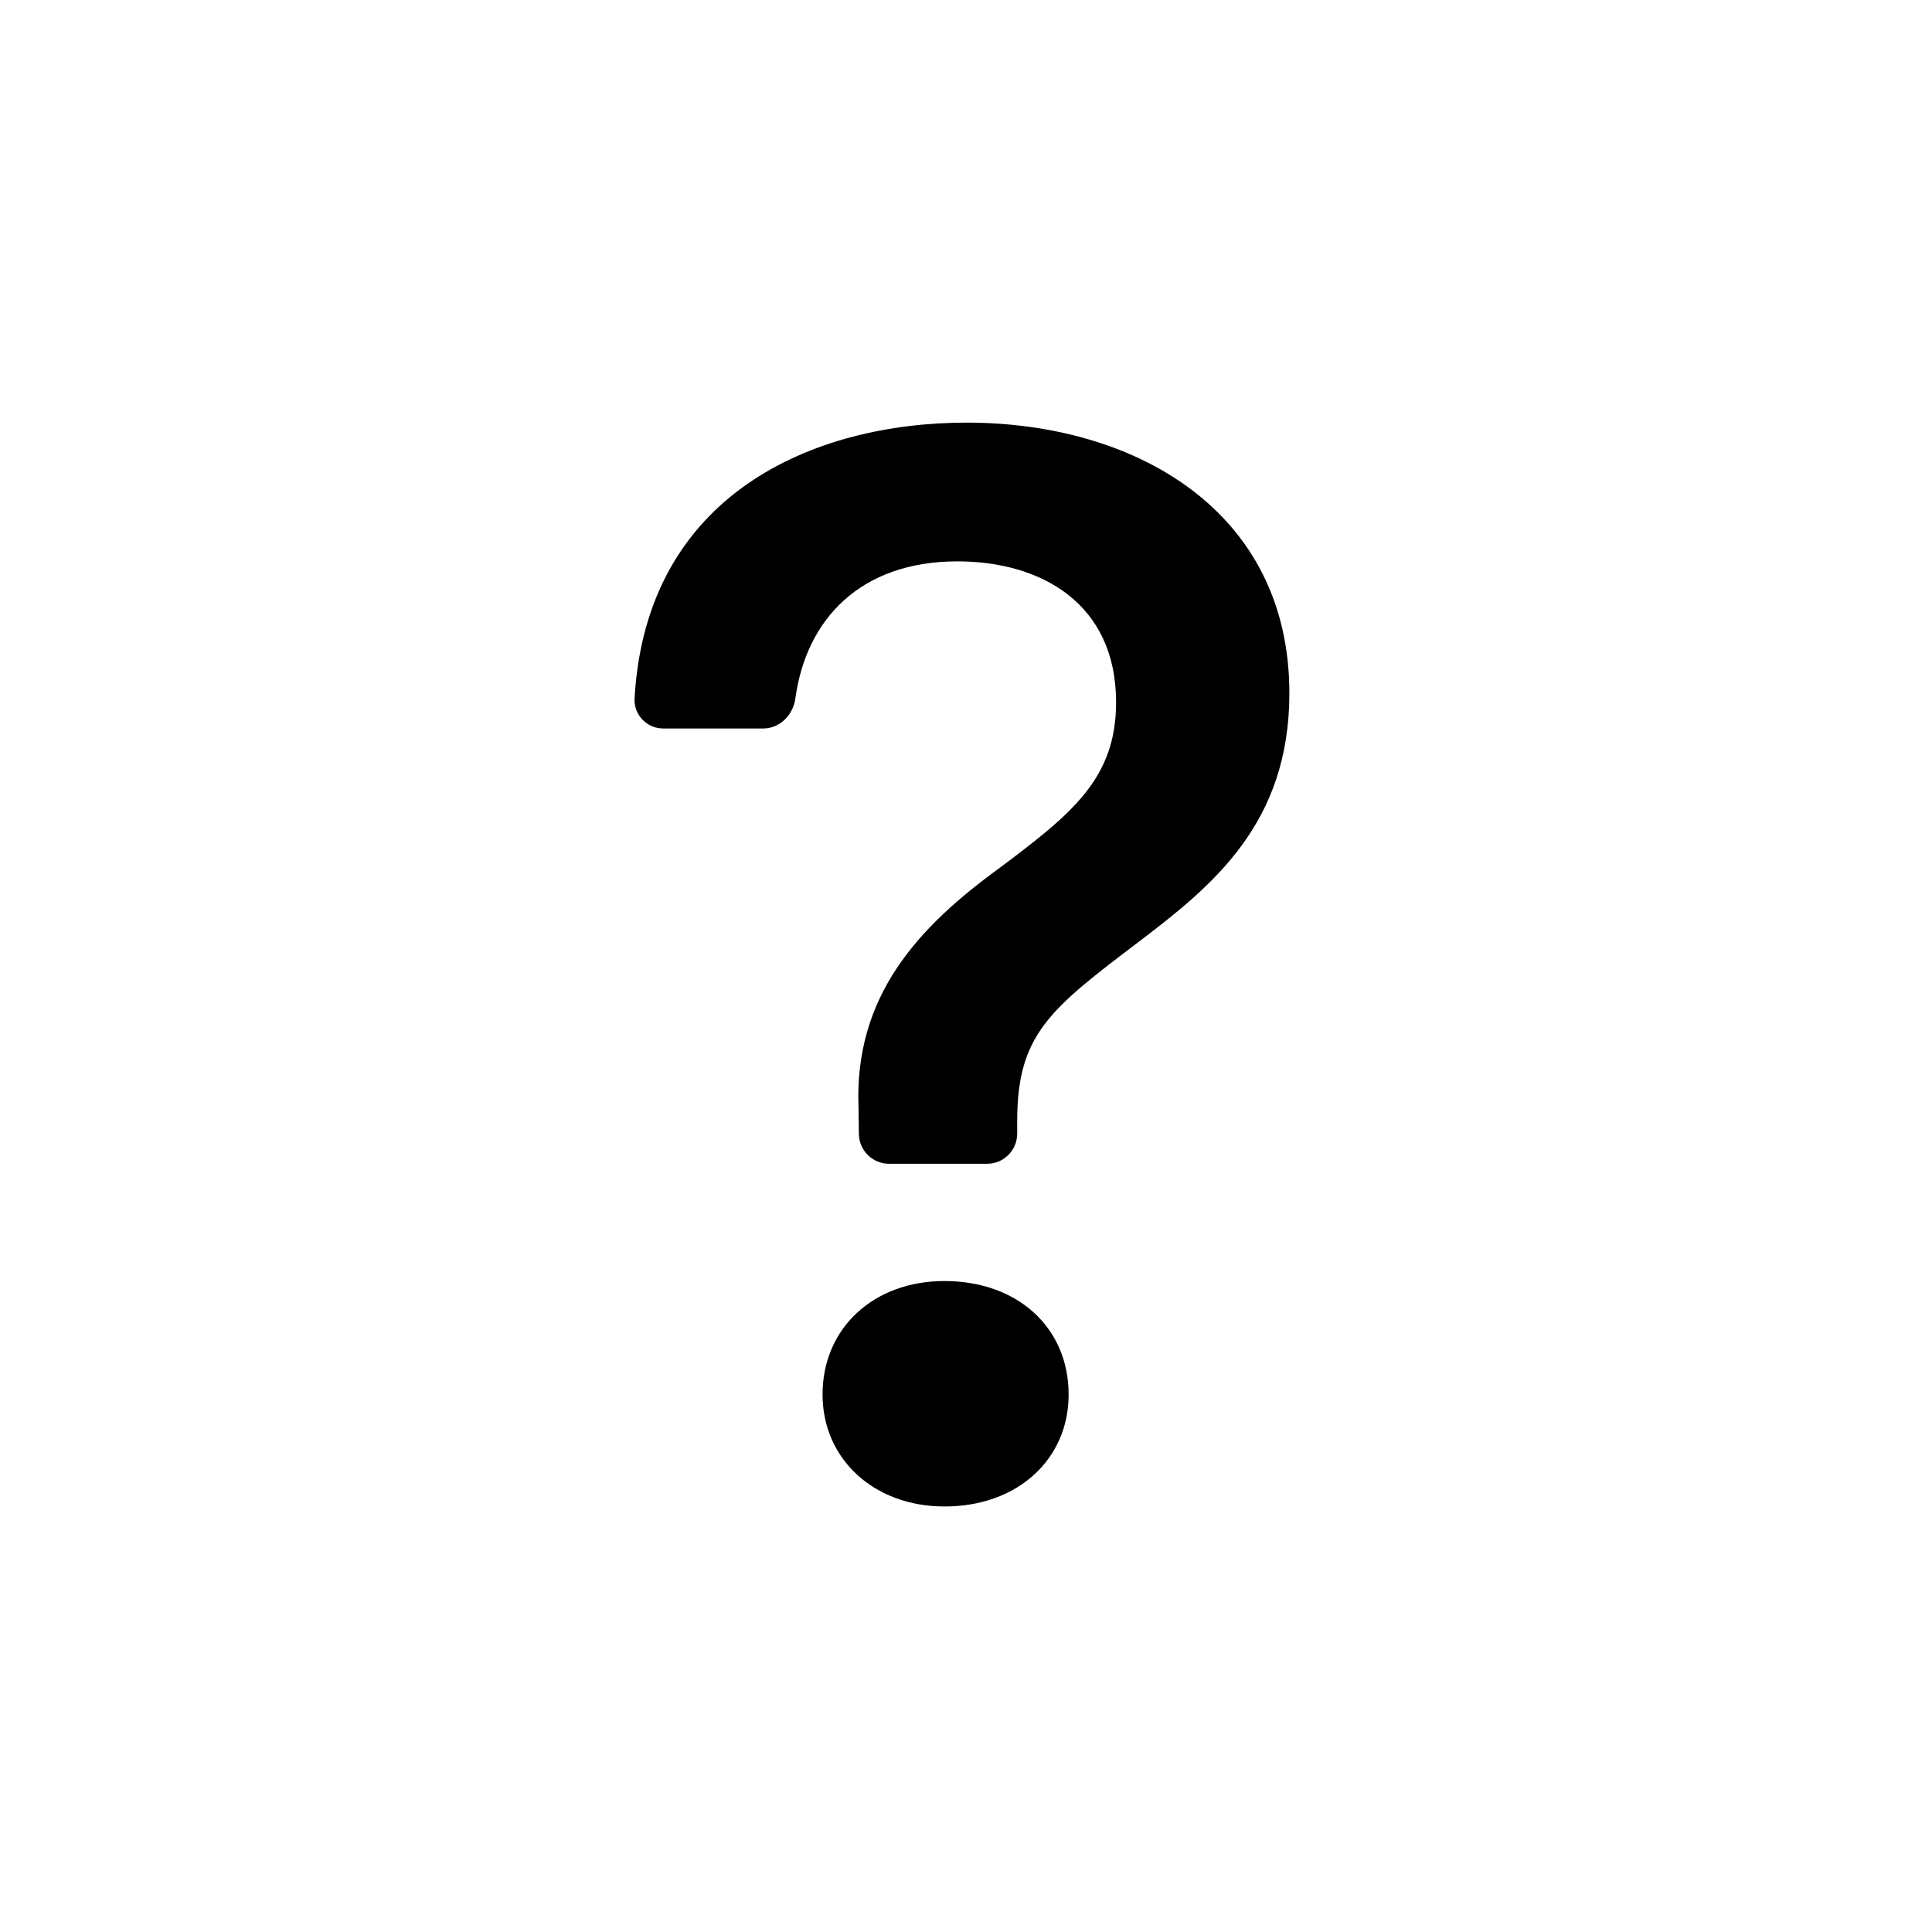
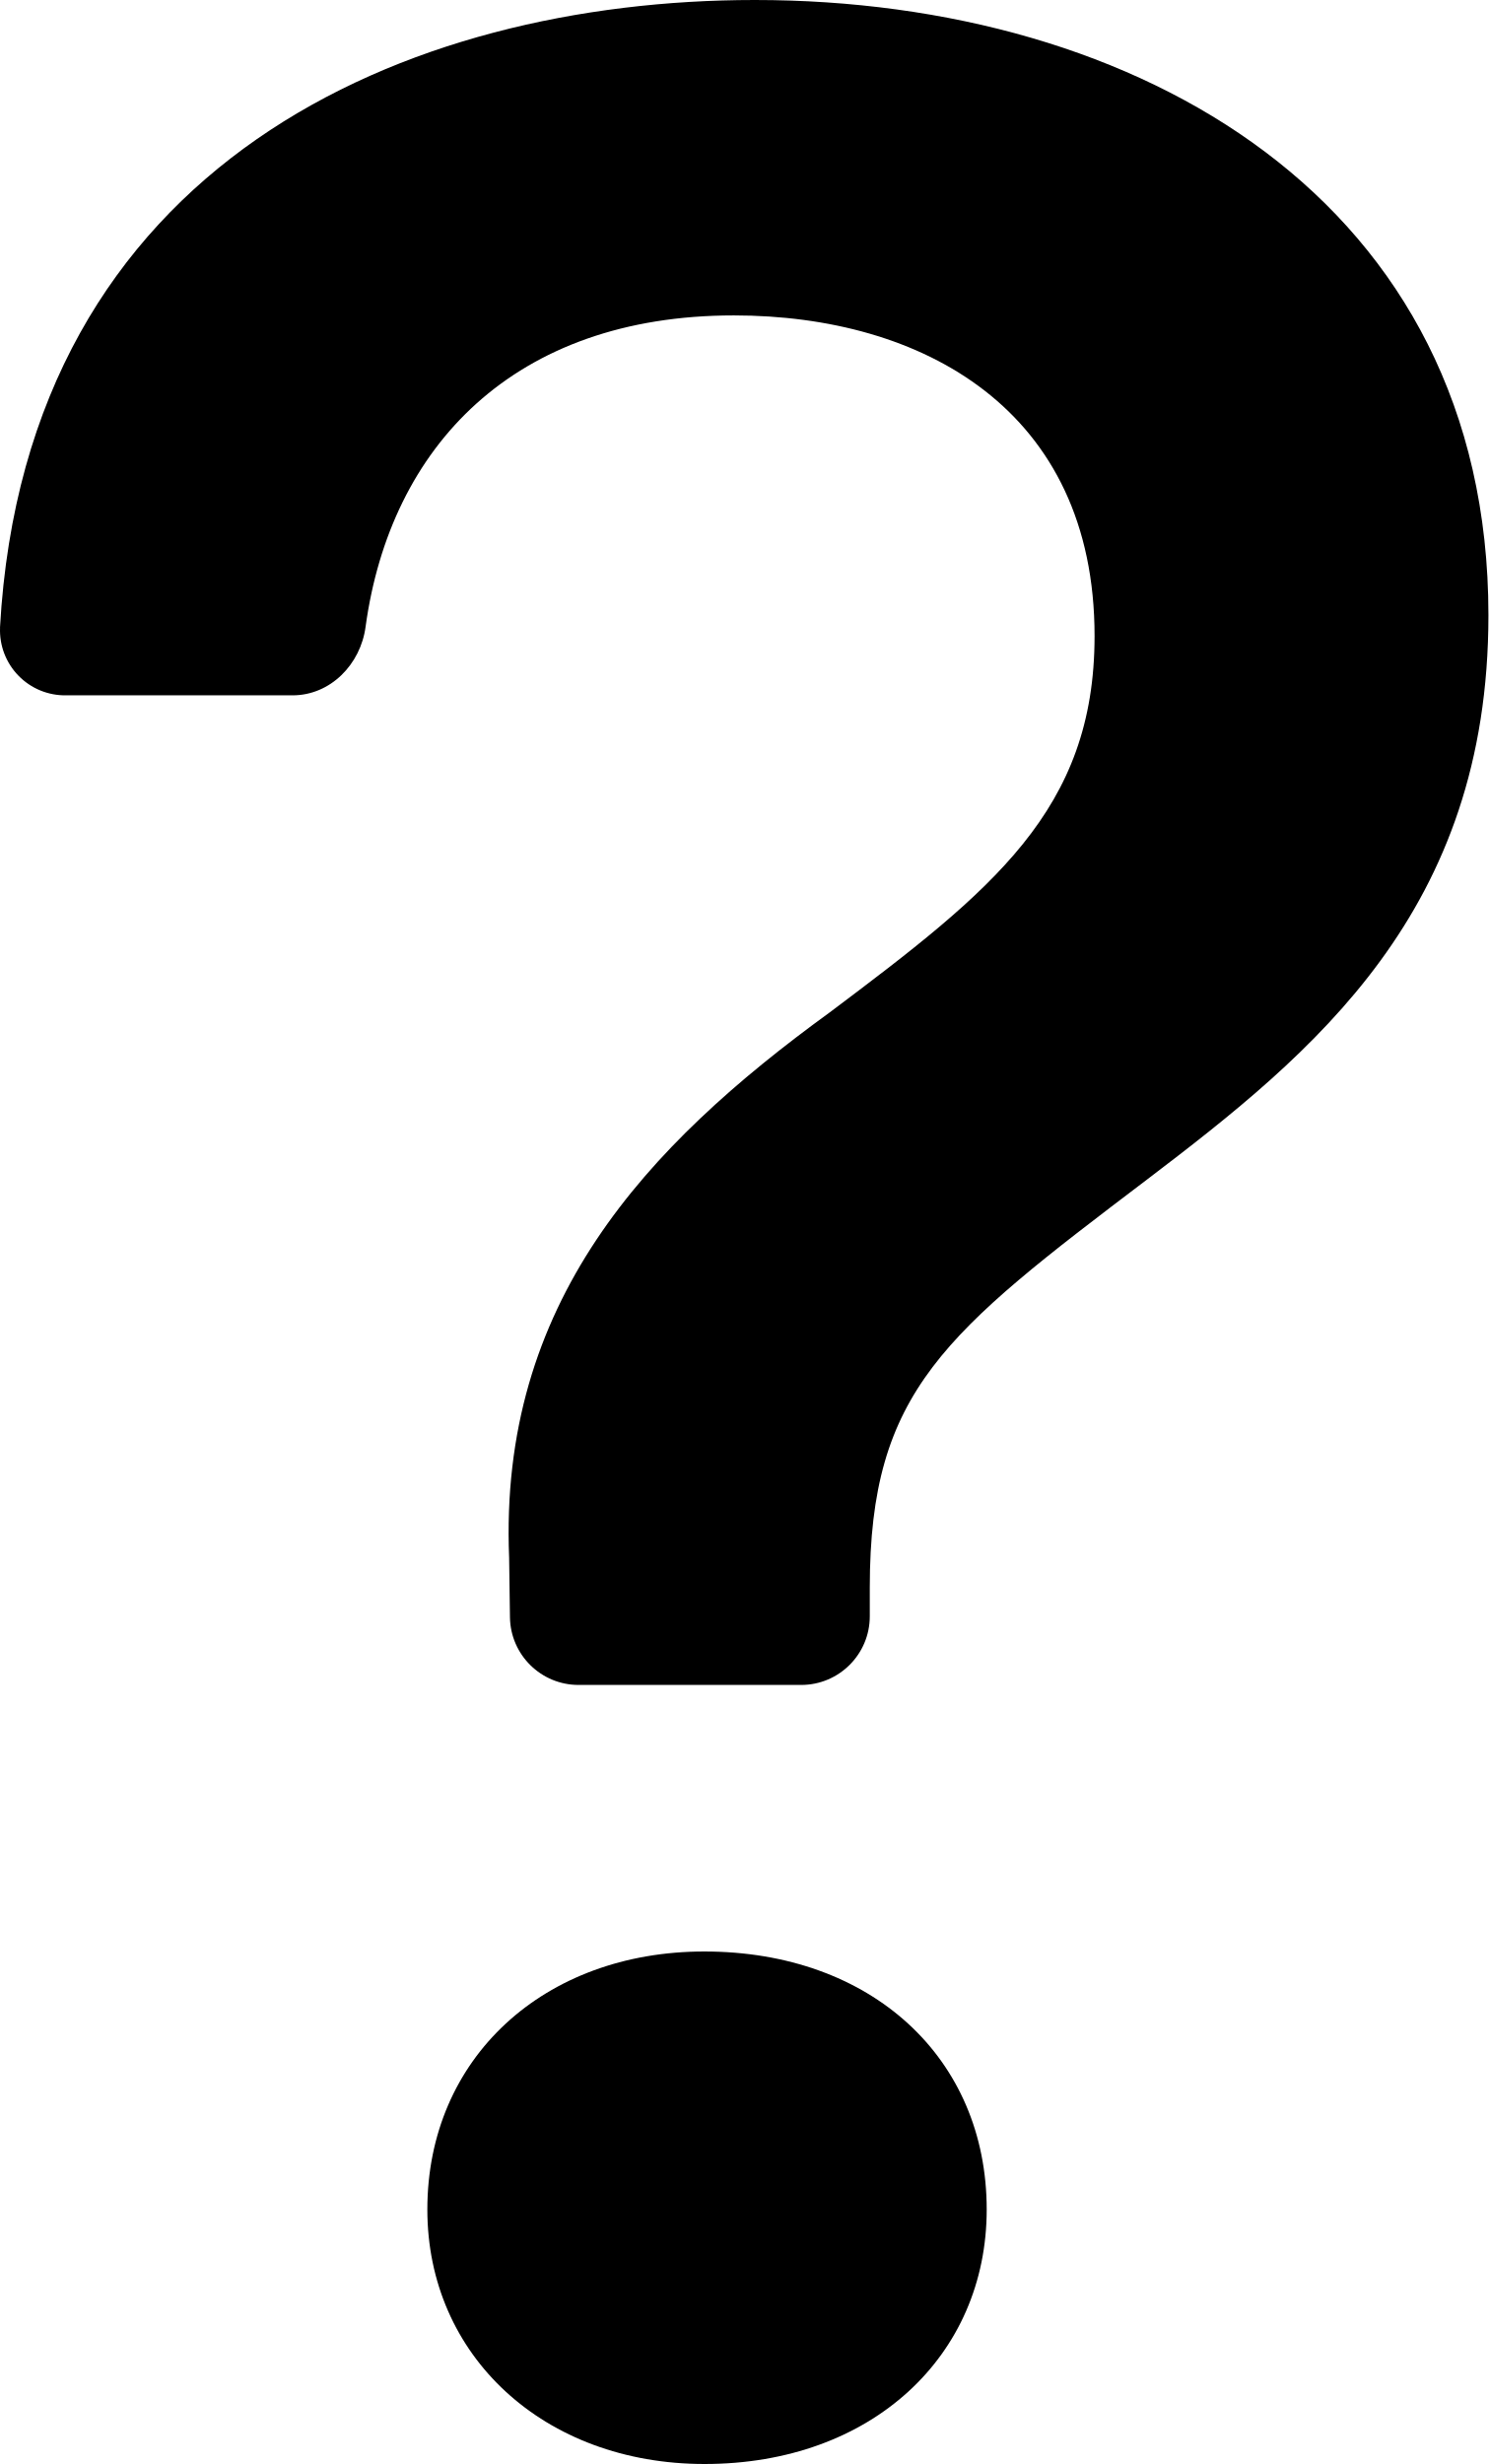
- <svg xmlns="http://www.w3.org/2000/svg" width="16" height="16" fill="currentColor" class="bi bi-question" viewBox="0 0 16 16">
-   <path d="M5.255 5.786a.237.237 0 0 0 .241.247h.825c.138 0 .248-.113.266-.25.09-.656.54-1.134 1.342-1.134.686 0 1.314.343 1.314 1.168 0 .635-.374.927-.965 1.371-.673.489-1.206 1.06-1.168 1.987l.003.217a.25.25 0 0 0 .25.246h.811a.25.25 0 0 0 .25-.25v-.105c0-.718.273-.927 1.01-1.486.609-.463 1.244-.977 1.244-2.056 0-1.511-1.276-2.241-2.673-2.241-1.267 0-2.655.59-2.75 2.286zm1.557 5.763c0 .533.425.927 1.01.927.609 0 1.028-.394 1.028-.927 0-.552-.42-.94-1.029-.94-.584 0-1.009.388-1.009.94z" />
+ <svg xmlns="http://www.w3.org/2000/svg" width="5.423" height="8.976" fill="black" class="bi bi-question" viewBox="0 0 5.423 8.976" version="1.1" id="svg68">
+   <defs id="defs72" />
+   <path d="M 2.1264868e-4,2.286 A 0.237,0.237 0 0 0 0.241,2.533 H 1.066 c 0.138,0 0.248,-0.113 0.266,-0.25 0.09,-0.656 0.54,-1.134 1.342,-1.134 0.686,0 1.314,0.343 1.314,1.168 0,0.635 -0.374,0.927 -0.965,1.371 -0.673,0.489 -1.206,1.06 -1.168,1.987 l 0.003,0.217 a 0.25,0.25 0 0 0 0.25,0.246 h 0.811 a 0.25,0.25 0 0 0 0.25,-0.25 V 5.783 c 0,-0.718 0.273,-0.927 1.01,-1.486 0.609,-0.463 1.244,-0.977 1.244,-2.056 0,-1.511 -1.276,-2.241 -2.673,-2.241 -1.267,0 -2.655,0.59 -2.75,2.286 z M 1.557,8.049 c 0,0.533 0.425,0.927 1.01,0.927 0.609,0 1.028,-0.394 1.028,-0.927 0,-0.552 -0.42,-0.94 -1.029,-0.94 -0.584,0 -1.009,0.388 -1.009,0.94 z" id="path66" />
</svg>
